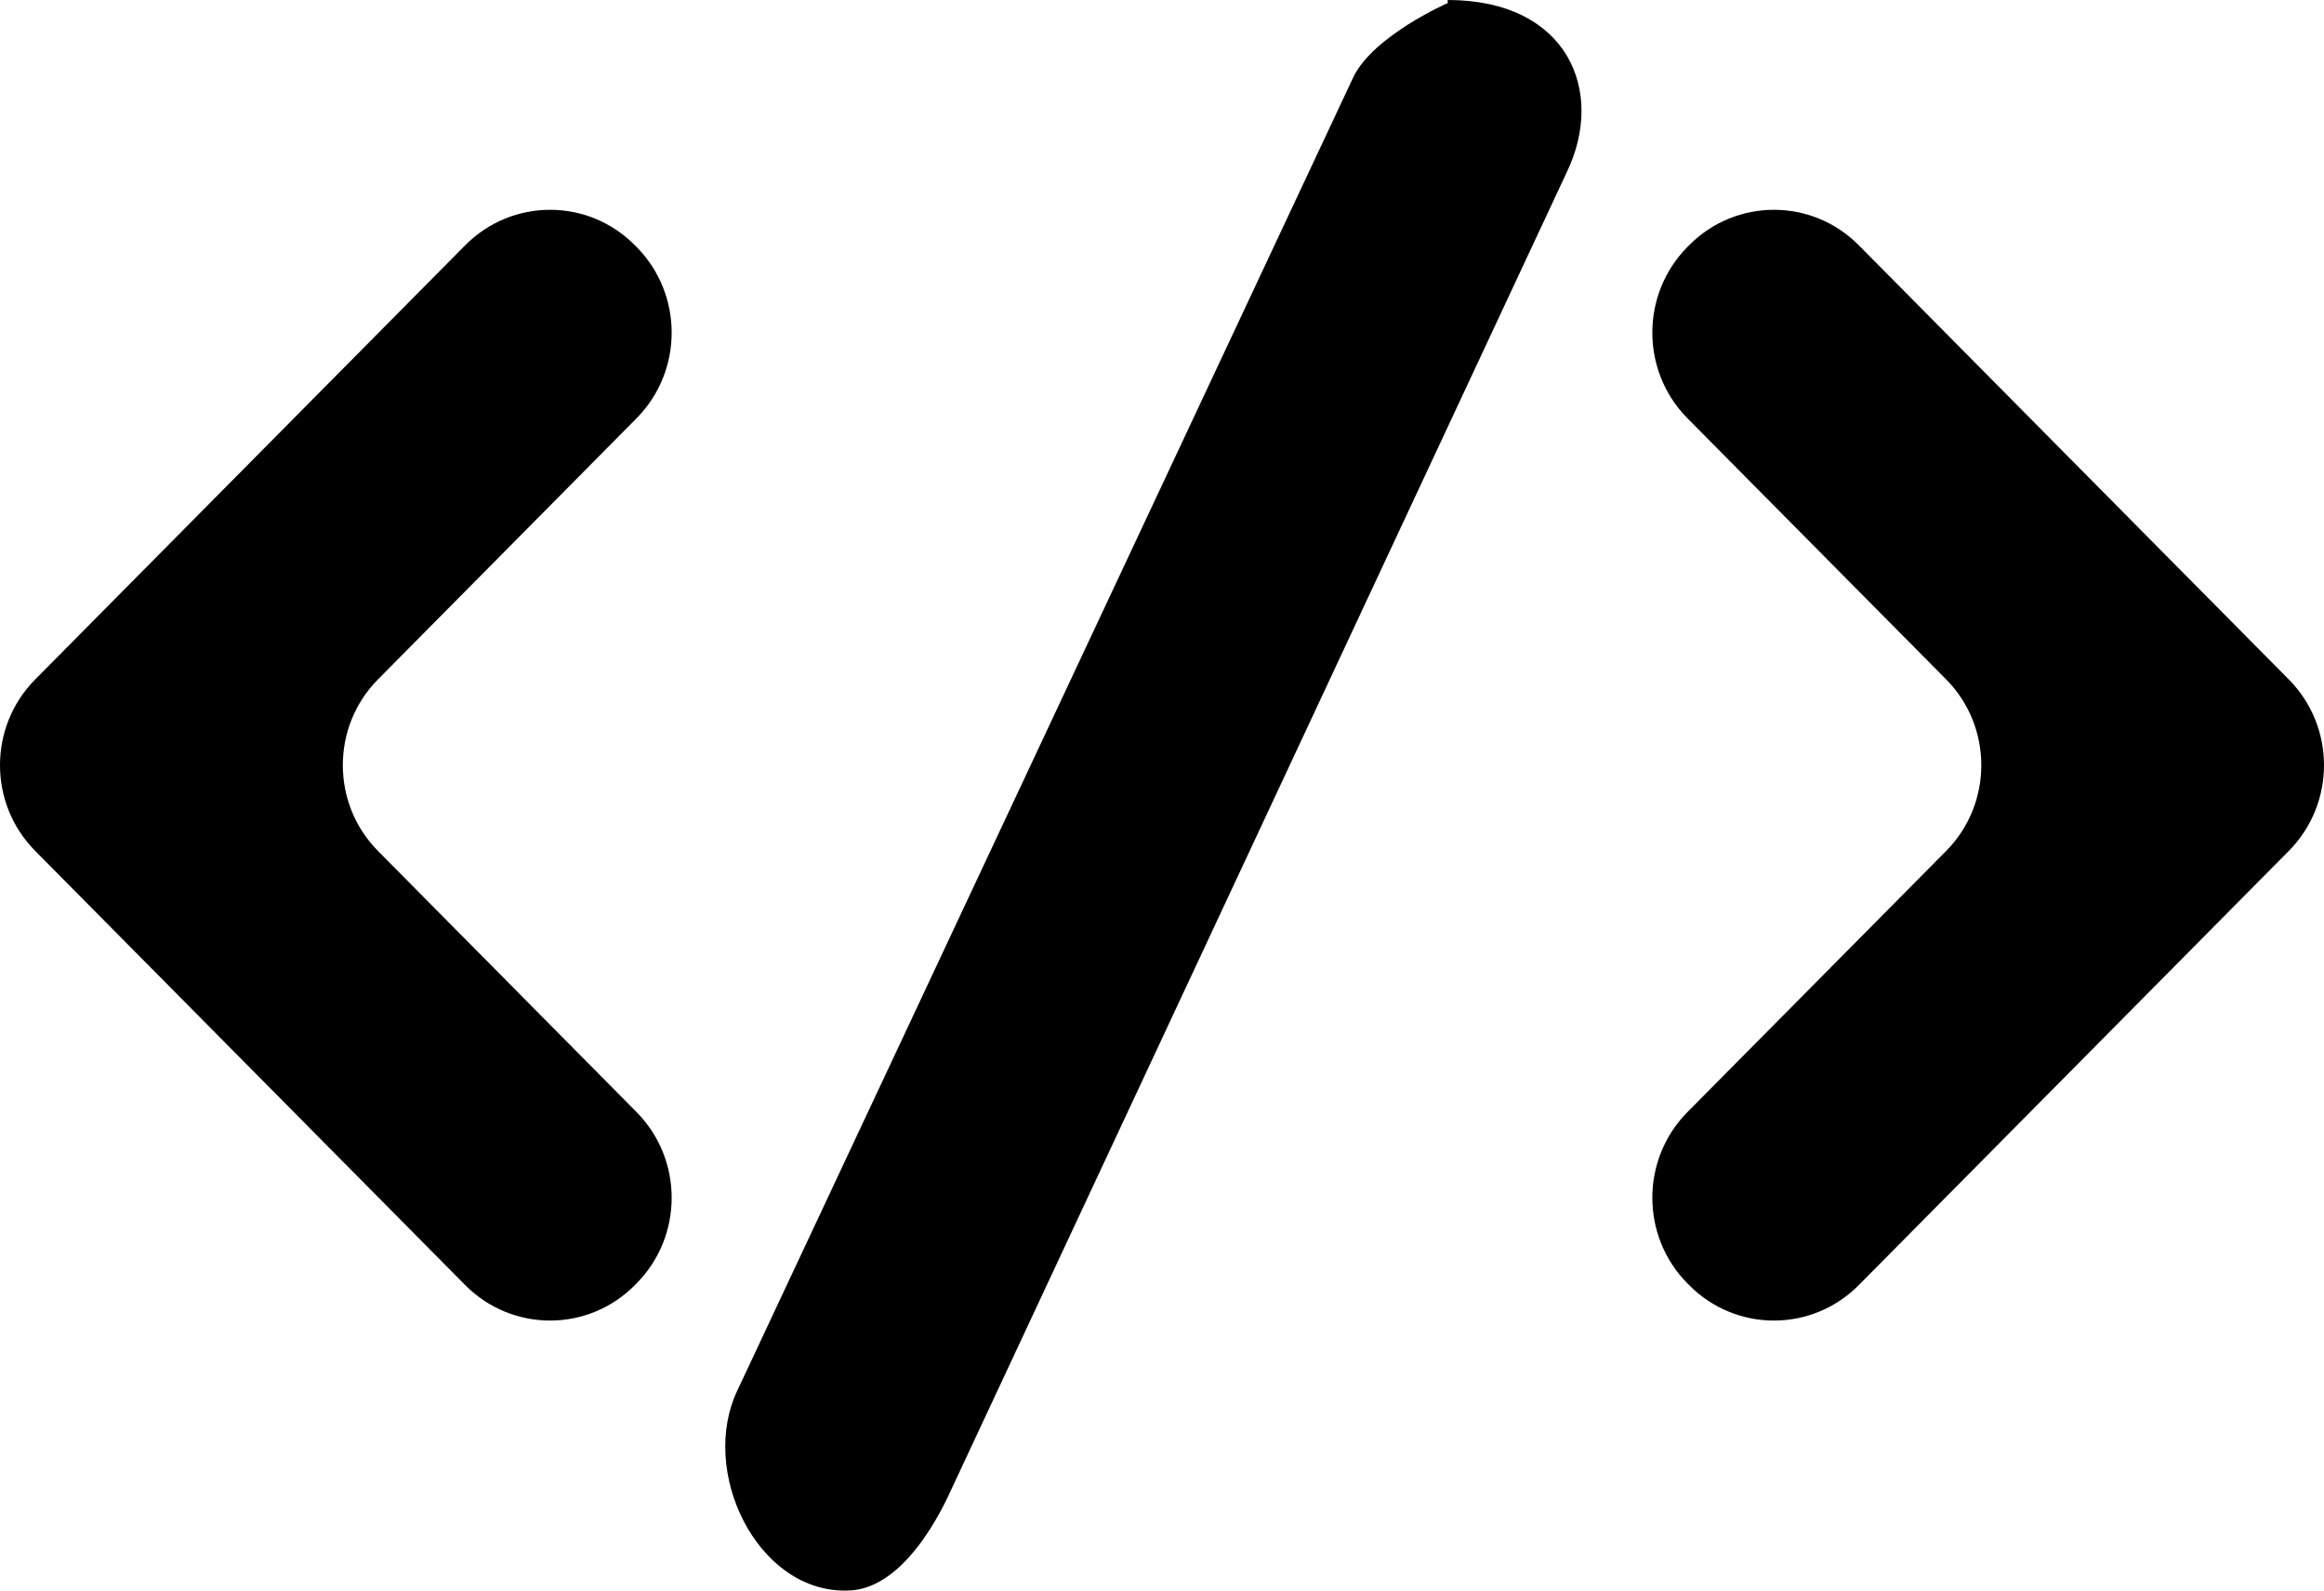
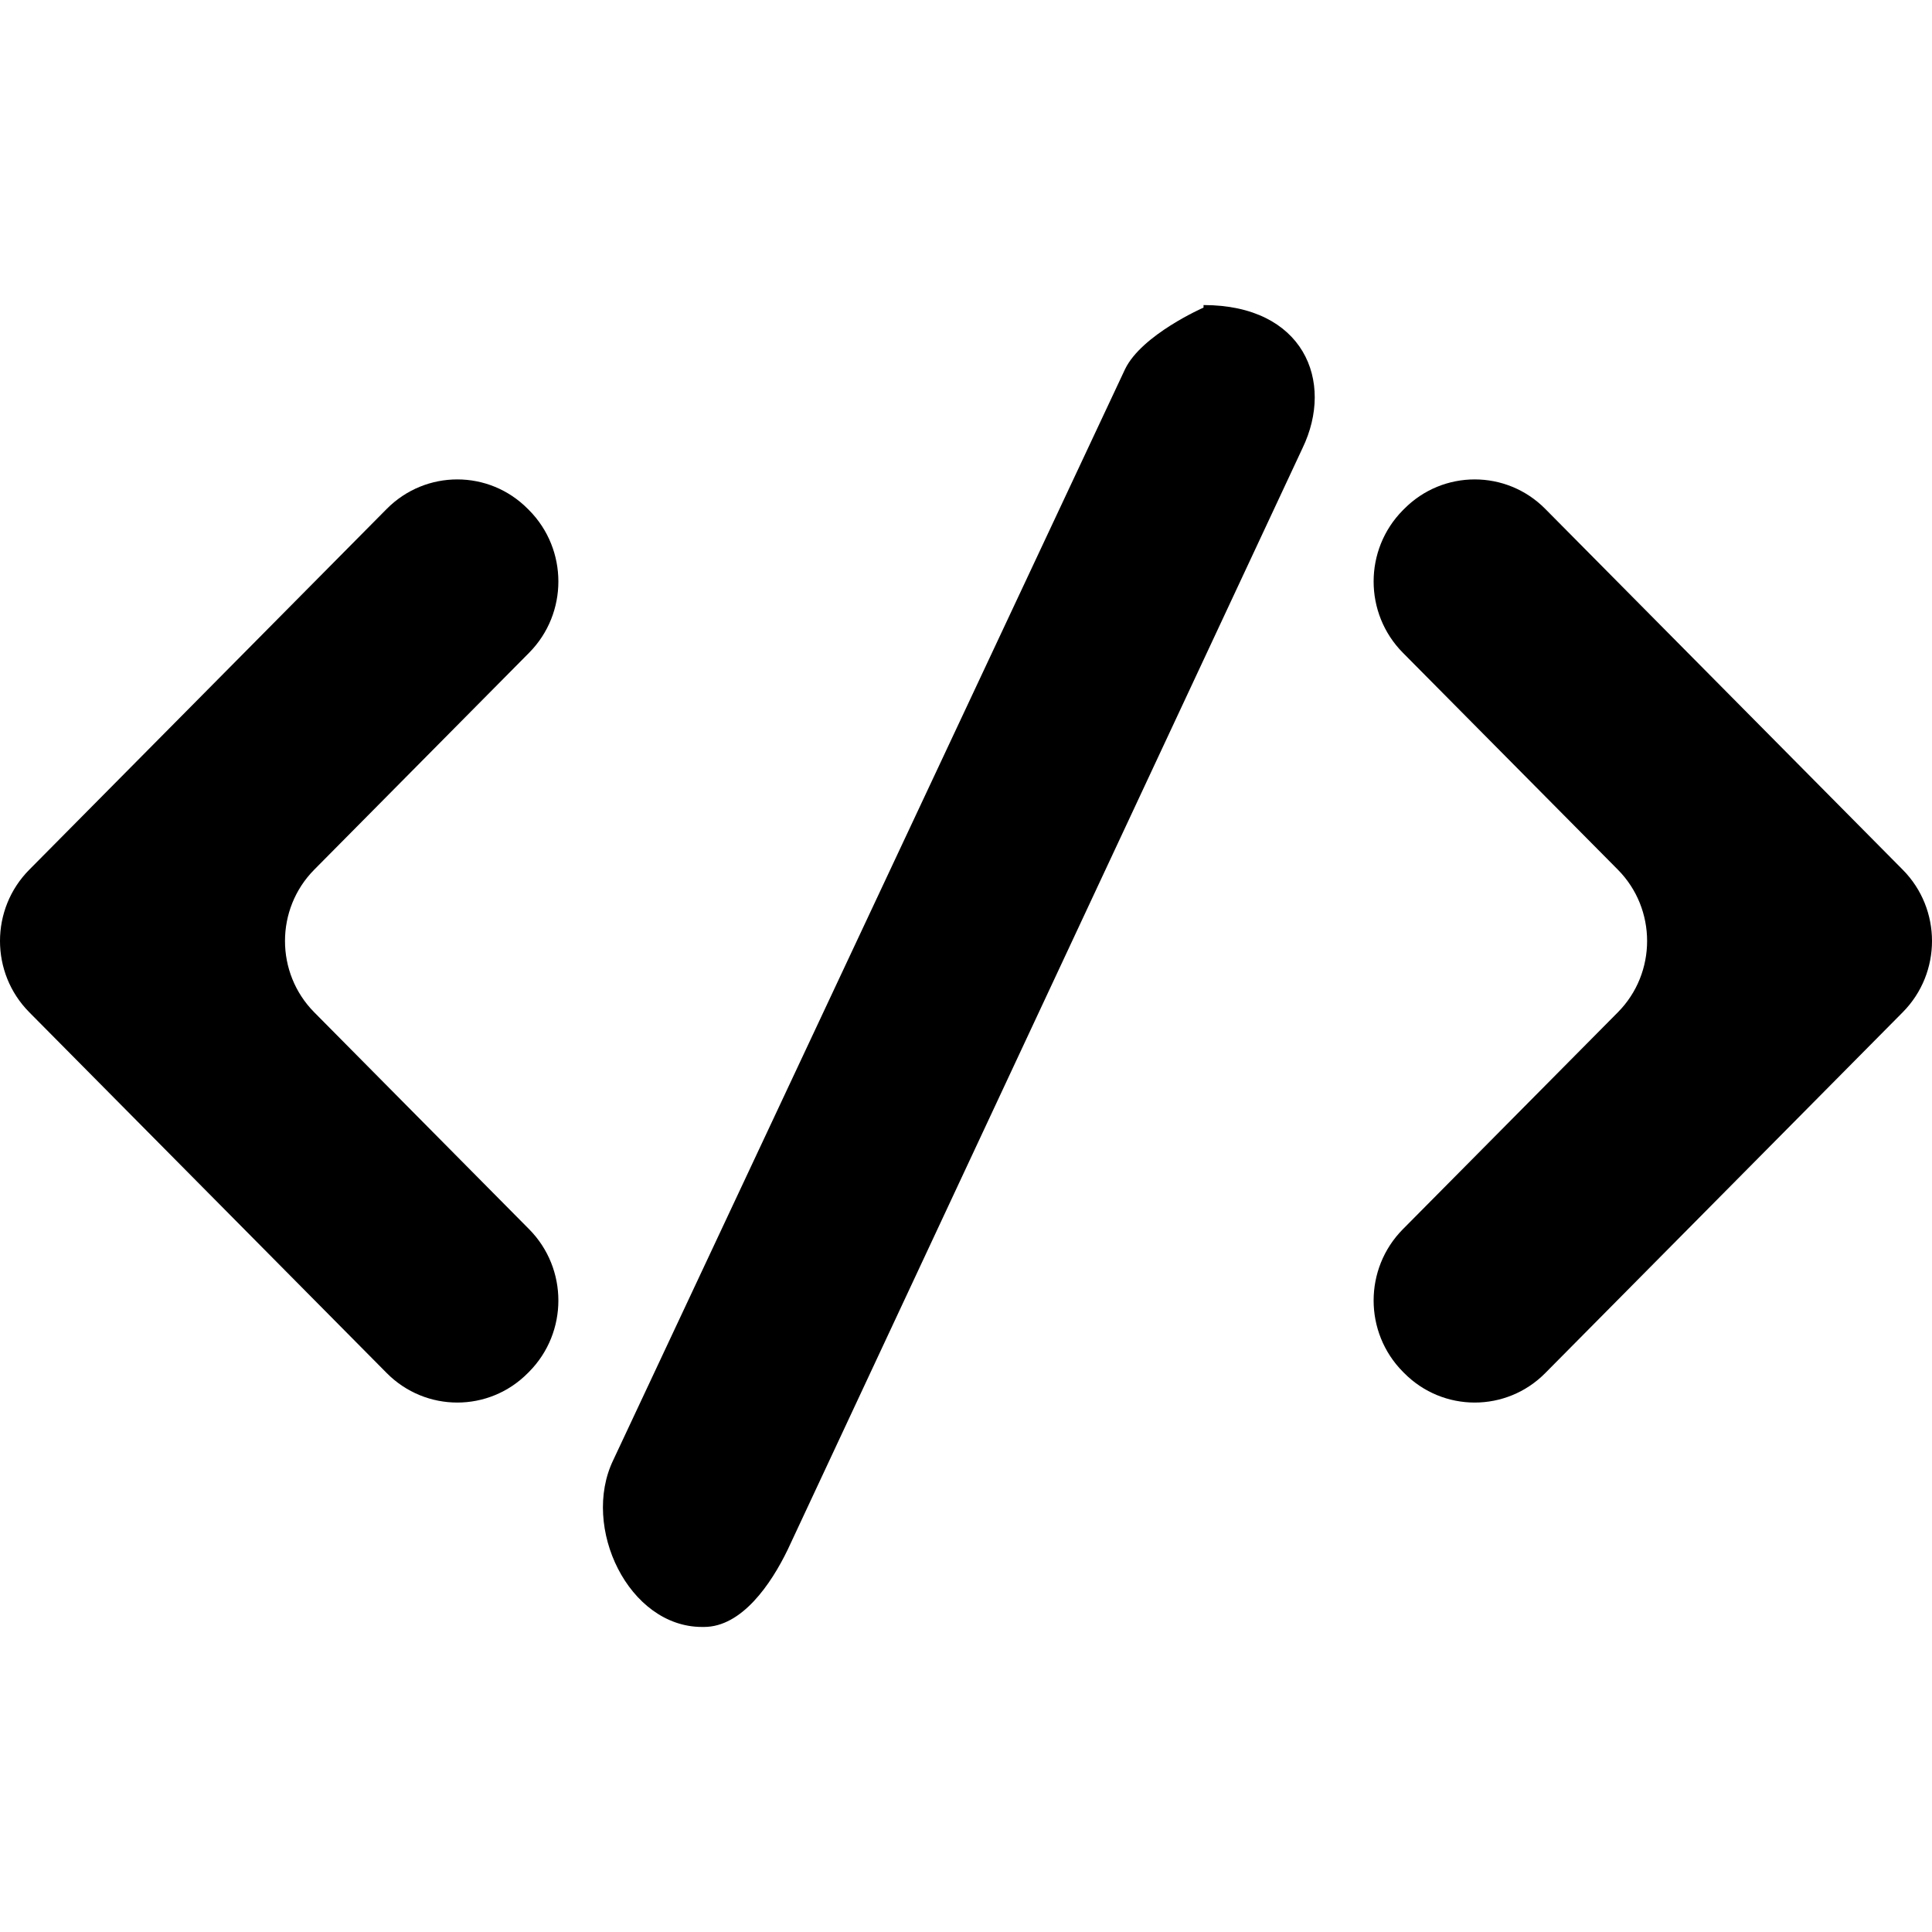
- <svg xmlns="http://www.w3.org/2000/svg" width="19px" height="13px" viewBox="0 0 19 13" version="1.1">
+ <svg xmlns="http://www.w3.org/2000/svg" width="24" height="24" viewBox="0 0 19 13" version="1.1">
  <defs />
  <g id="Page-1" stroke="none" stroke-width="1" fill="none" fill-rule="evenodd">
    <g id="Dribbble-Light-Preview" transform="translate(-180, -3283)" fill="#000000">
      <g id="icons" transform="translate(56, 160)">
        <path d="M129.204,3126.419 C129.587,3126.032 129.587,3125.405 129.204,3125.018 L129.191,3125.005 C128.808,3124.618 128.187,3124.618 127.803,3125.005 L124.288,3128.553 C123.904,3128.94 123.904,3129.568 124.288,3129.955 L127.803,3133.503 C128.187,3133.89 128.808,3133.89 129.191,3133.503 L129.204,3133.49 C129.587,3133.103 129.587,3132.476 129.204,3132.089 L127.09,3129.955 C126.707,3129.568 126.707,3128.94 127.09,3128.553 L129.204,3126.419 Z M142.712,3128.553 L139.197,3125.005 C138.814,3124.618 138.192,3124.618 137.809,3125.005 L137.796,3125.018 C137.413,3125.405 137.413,3126.032 137.796,3126.419 L139.911,3128.553 C140.294,3128.94 140.294,3129.568 139.911,3129.955 L137.796,3132.089 C137.413,3132.476 137.413,3133.103 137.796,3133.49 L137.809,3133.503 C138.192,3133.89 138.814,3133.89 139.197,3133.503 L142.712,3129.955 C143.096,3129.568 143.096,3128.94 142.712,3128.553 L142.712,3128.553 Z M136.809,3124.408 L131.747,3135.239 C131.583,3135.579 131.295,3136 130.924,3136 L130.904,3136 C130.183,3136 129.712,3135.02 130.031,3134.359 L135.064,3123.631 C135.228,3123.291 135.836,3123.025 135.836,3123.025 L135.836,3123 C136.818,3123 137.128,3123.747 136.809,3124.408 L136.809,3124.408 Z" id="code-[#1115]" />
      </g>
    </g>
  </g>
</svg>
